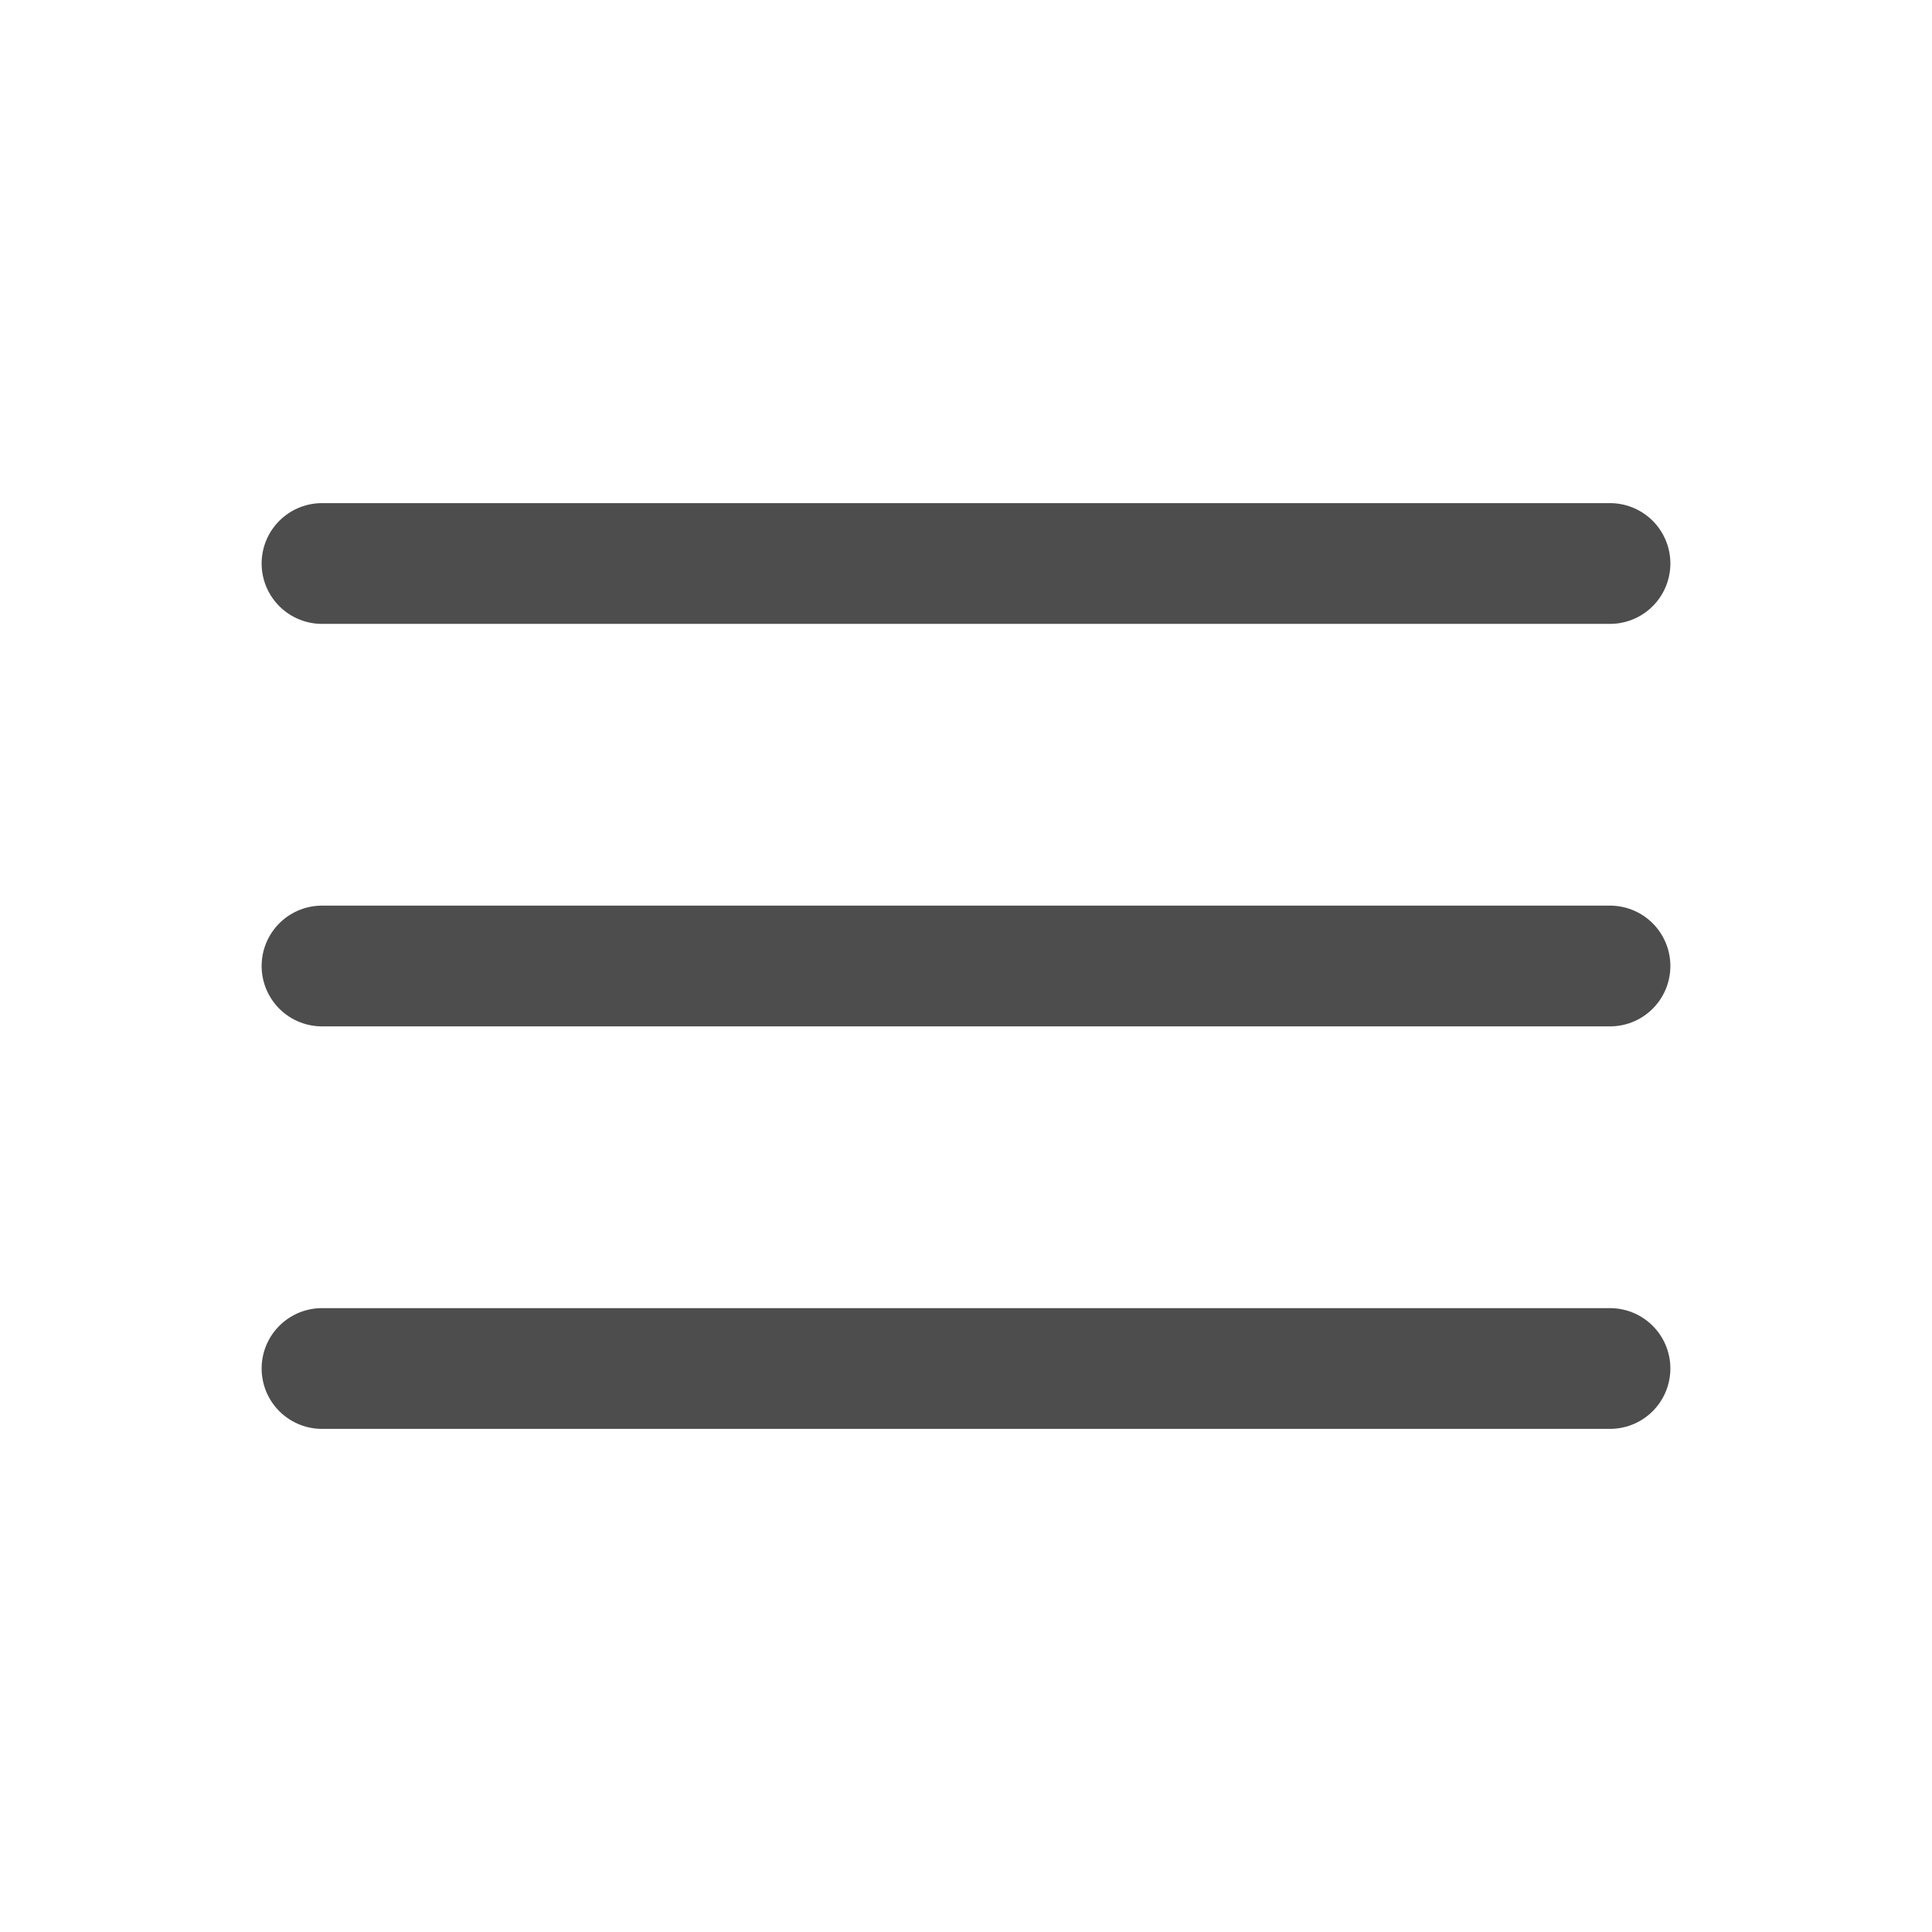
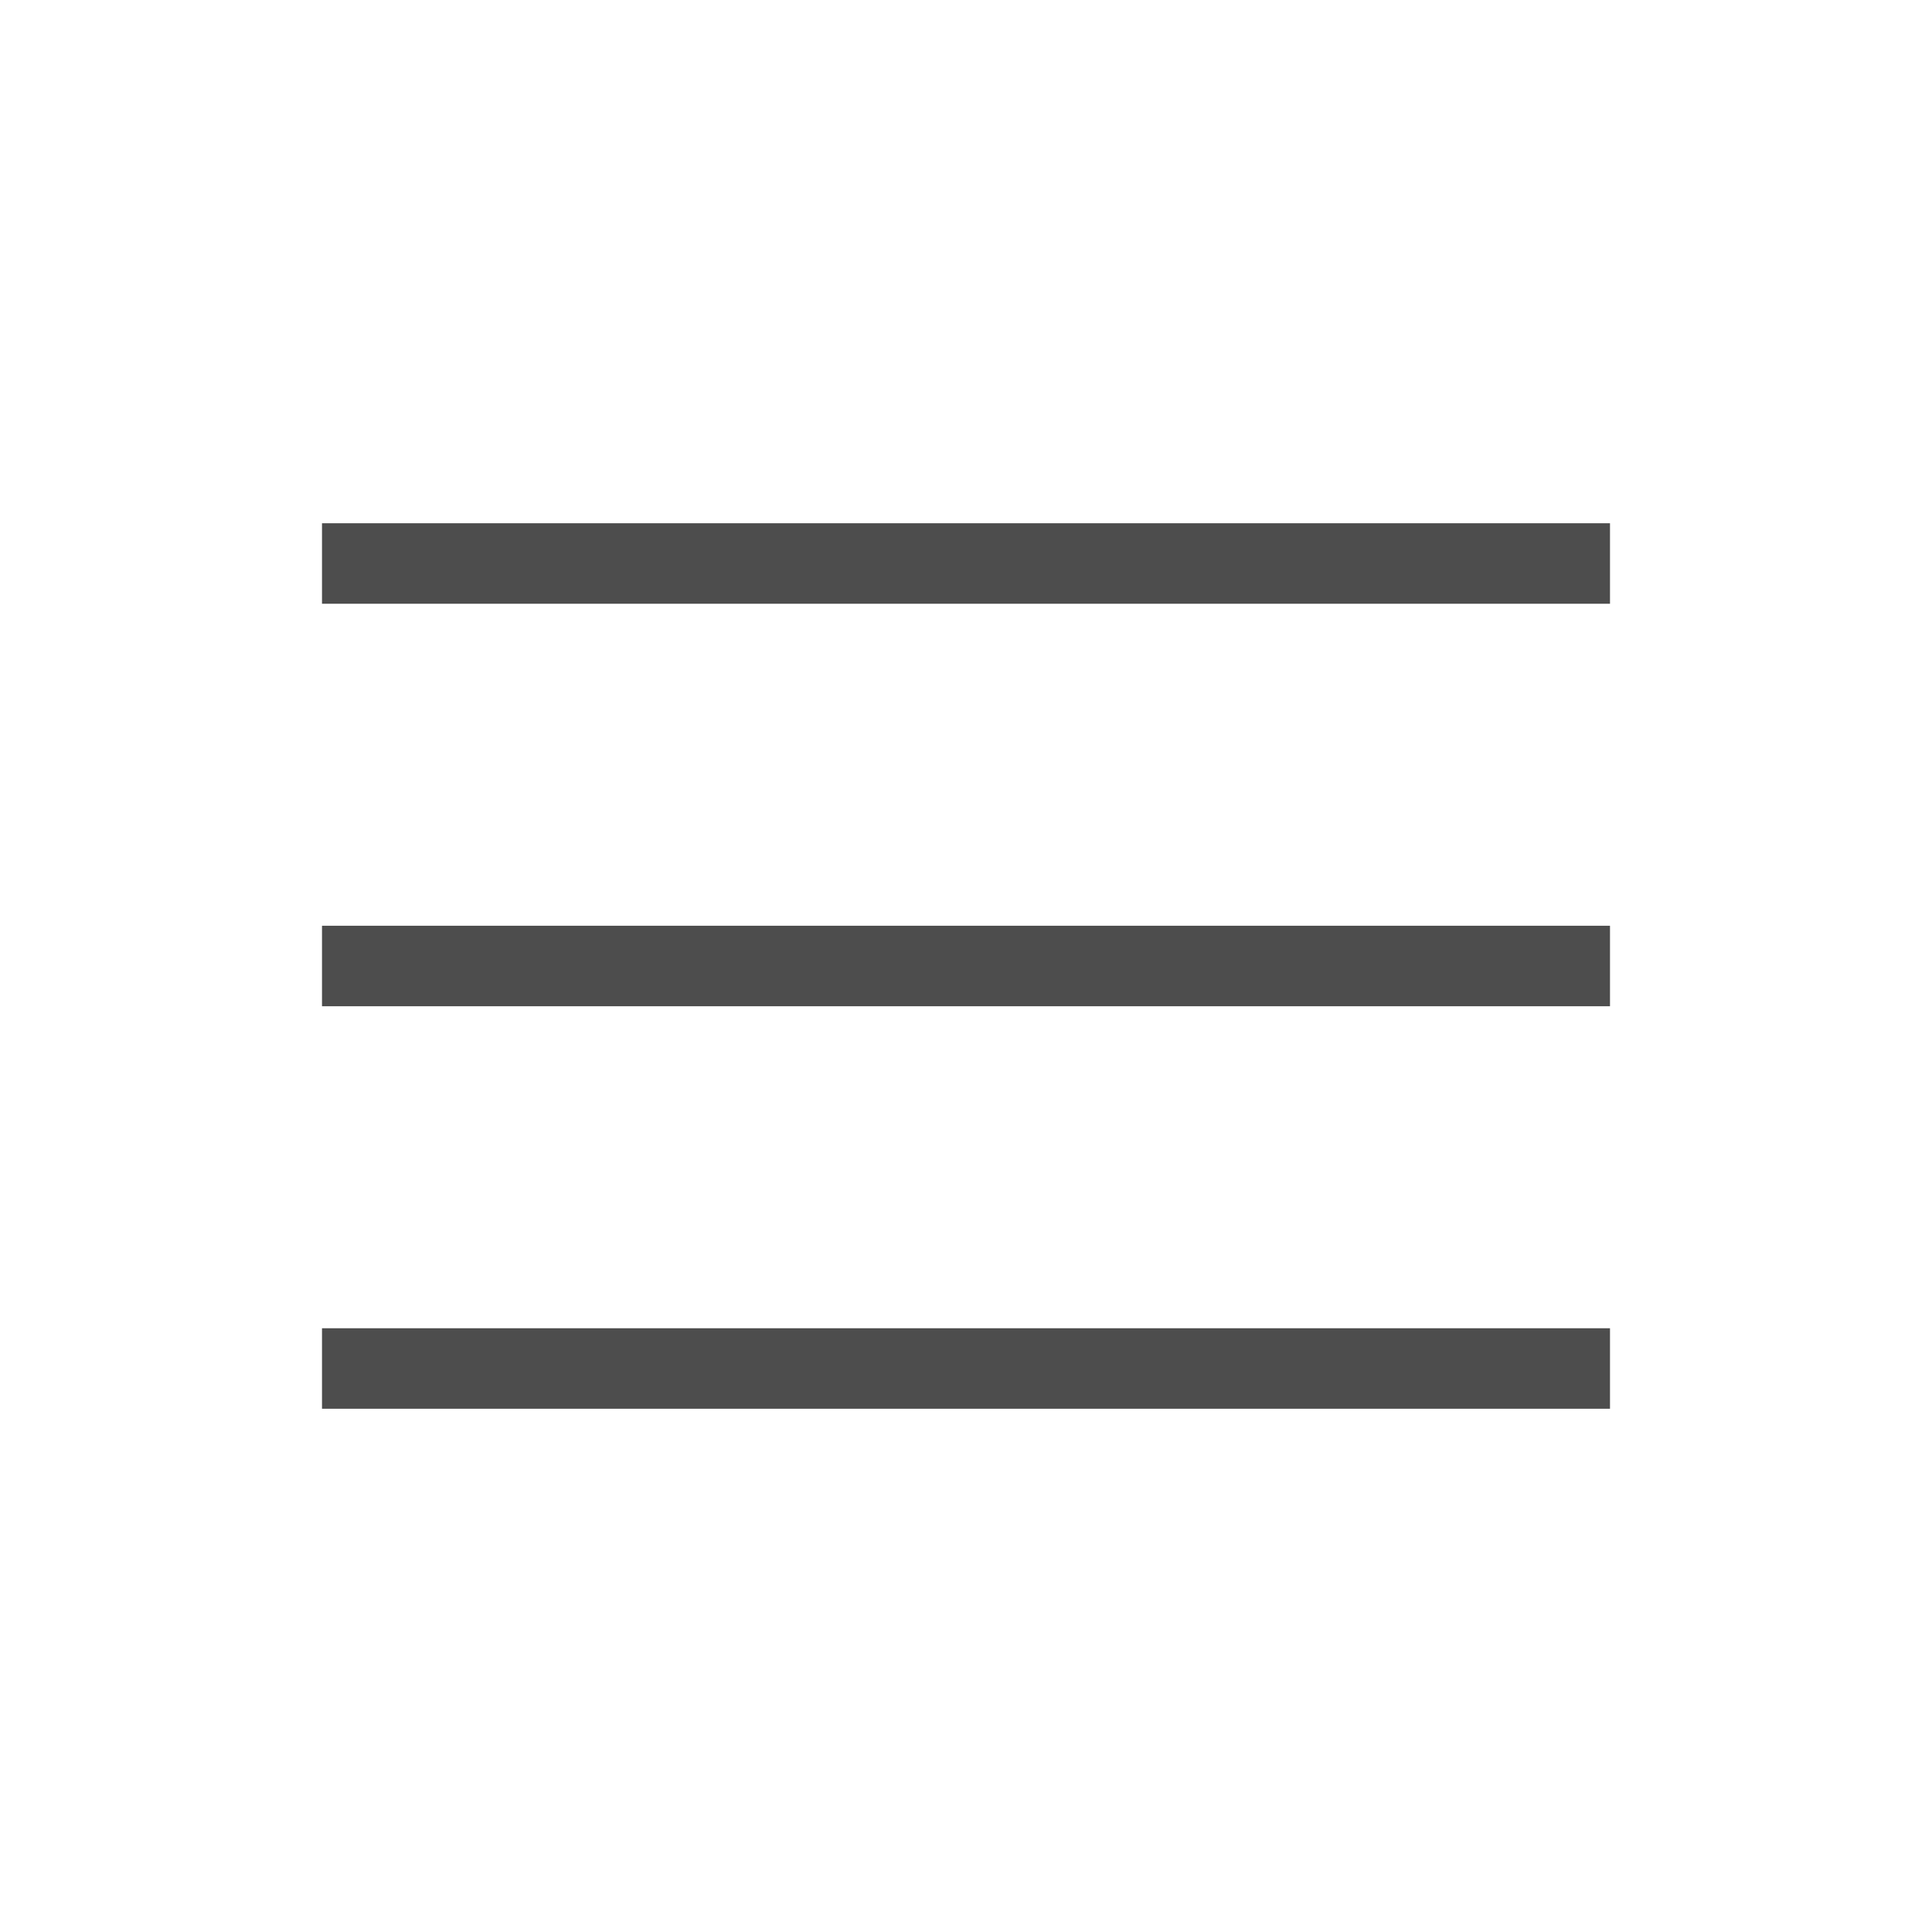
<svg xmlns="http://www.w3.org/2000/svg" width="24" height="24" viewBox="0 0 24 24" fill="none">
-   <path d="M20 7L4 7" stroke="#4D4D4D" stroke-width="1.5" stroke-linecap="round" />
-   <path d="M20 12L4 12" stroke="#4D4D4D" stroke-width="1.5" stroke-linecap="round" />
-   <path d="M20 17L4 17" stroke="#4D4D4D" stroke-width="1.5" stroke-linecap="round" />
+   <path d="M20 7L4 7" stroke="#4D4D4D" strokeWidth="1.5" strokeLinecap="round" />
+   <path d="M20 12L4 12" stroke="#4D4D4D" strokeWidth="1.5" strokeLinecap="round" />
+   <path d="M20 17L4 17" stroke="#4D4D4D" strokeWidth="1.5" strokeLinecap="round" />
</svg>
